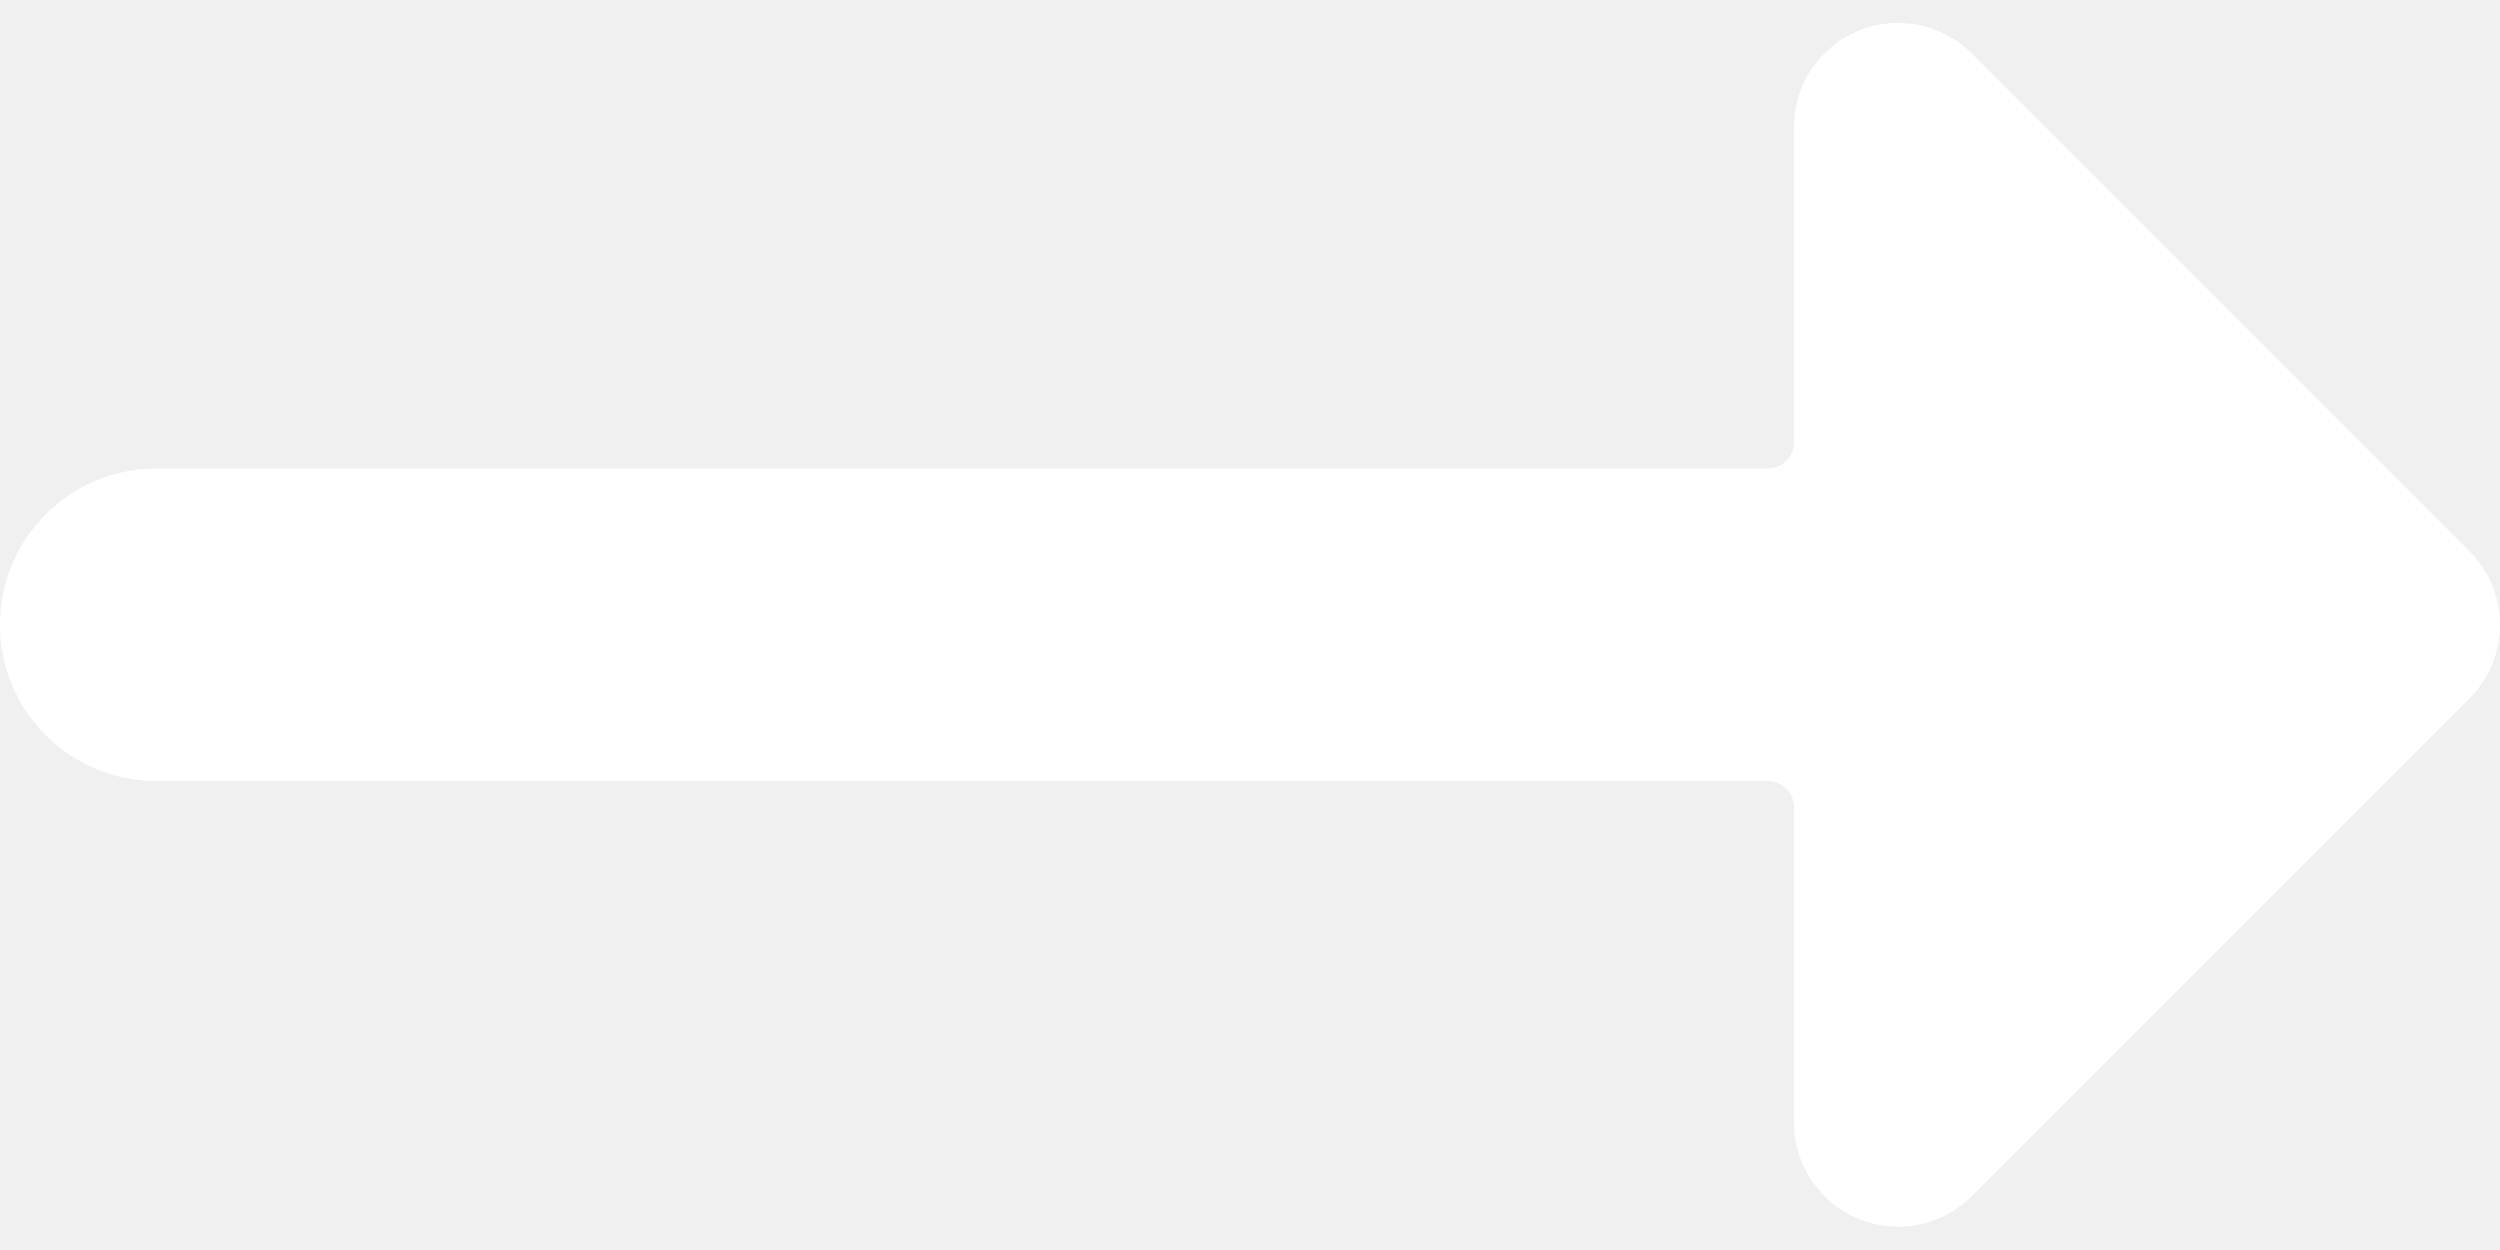
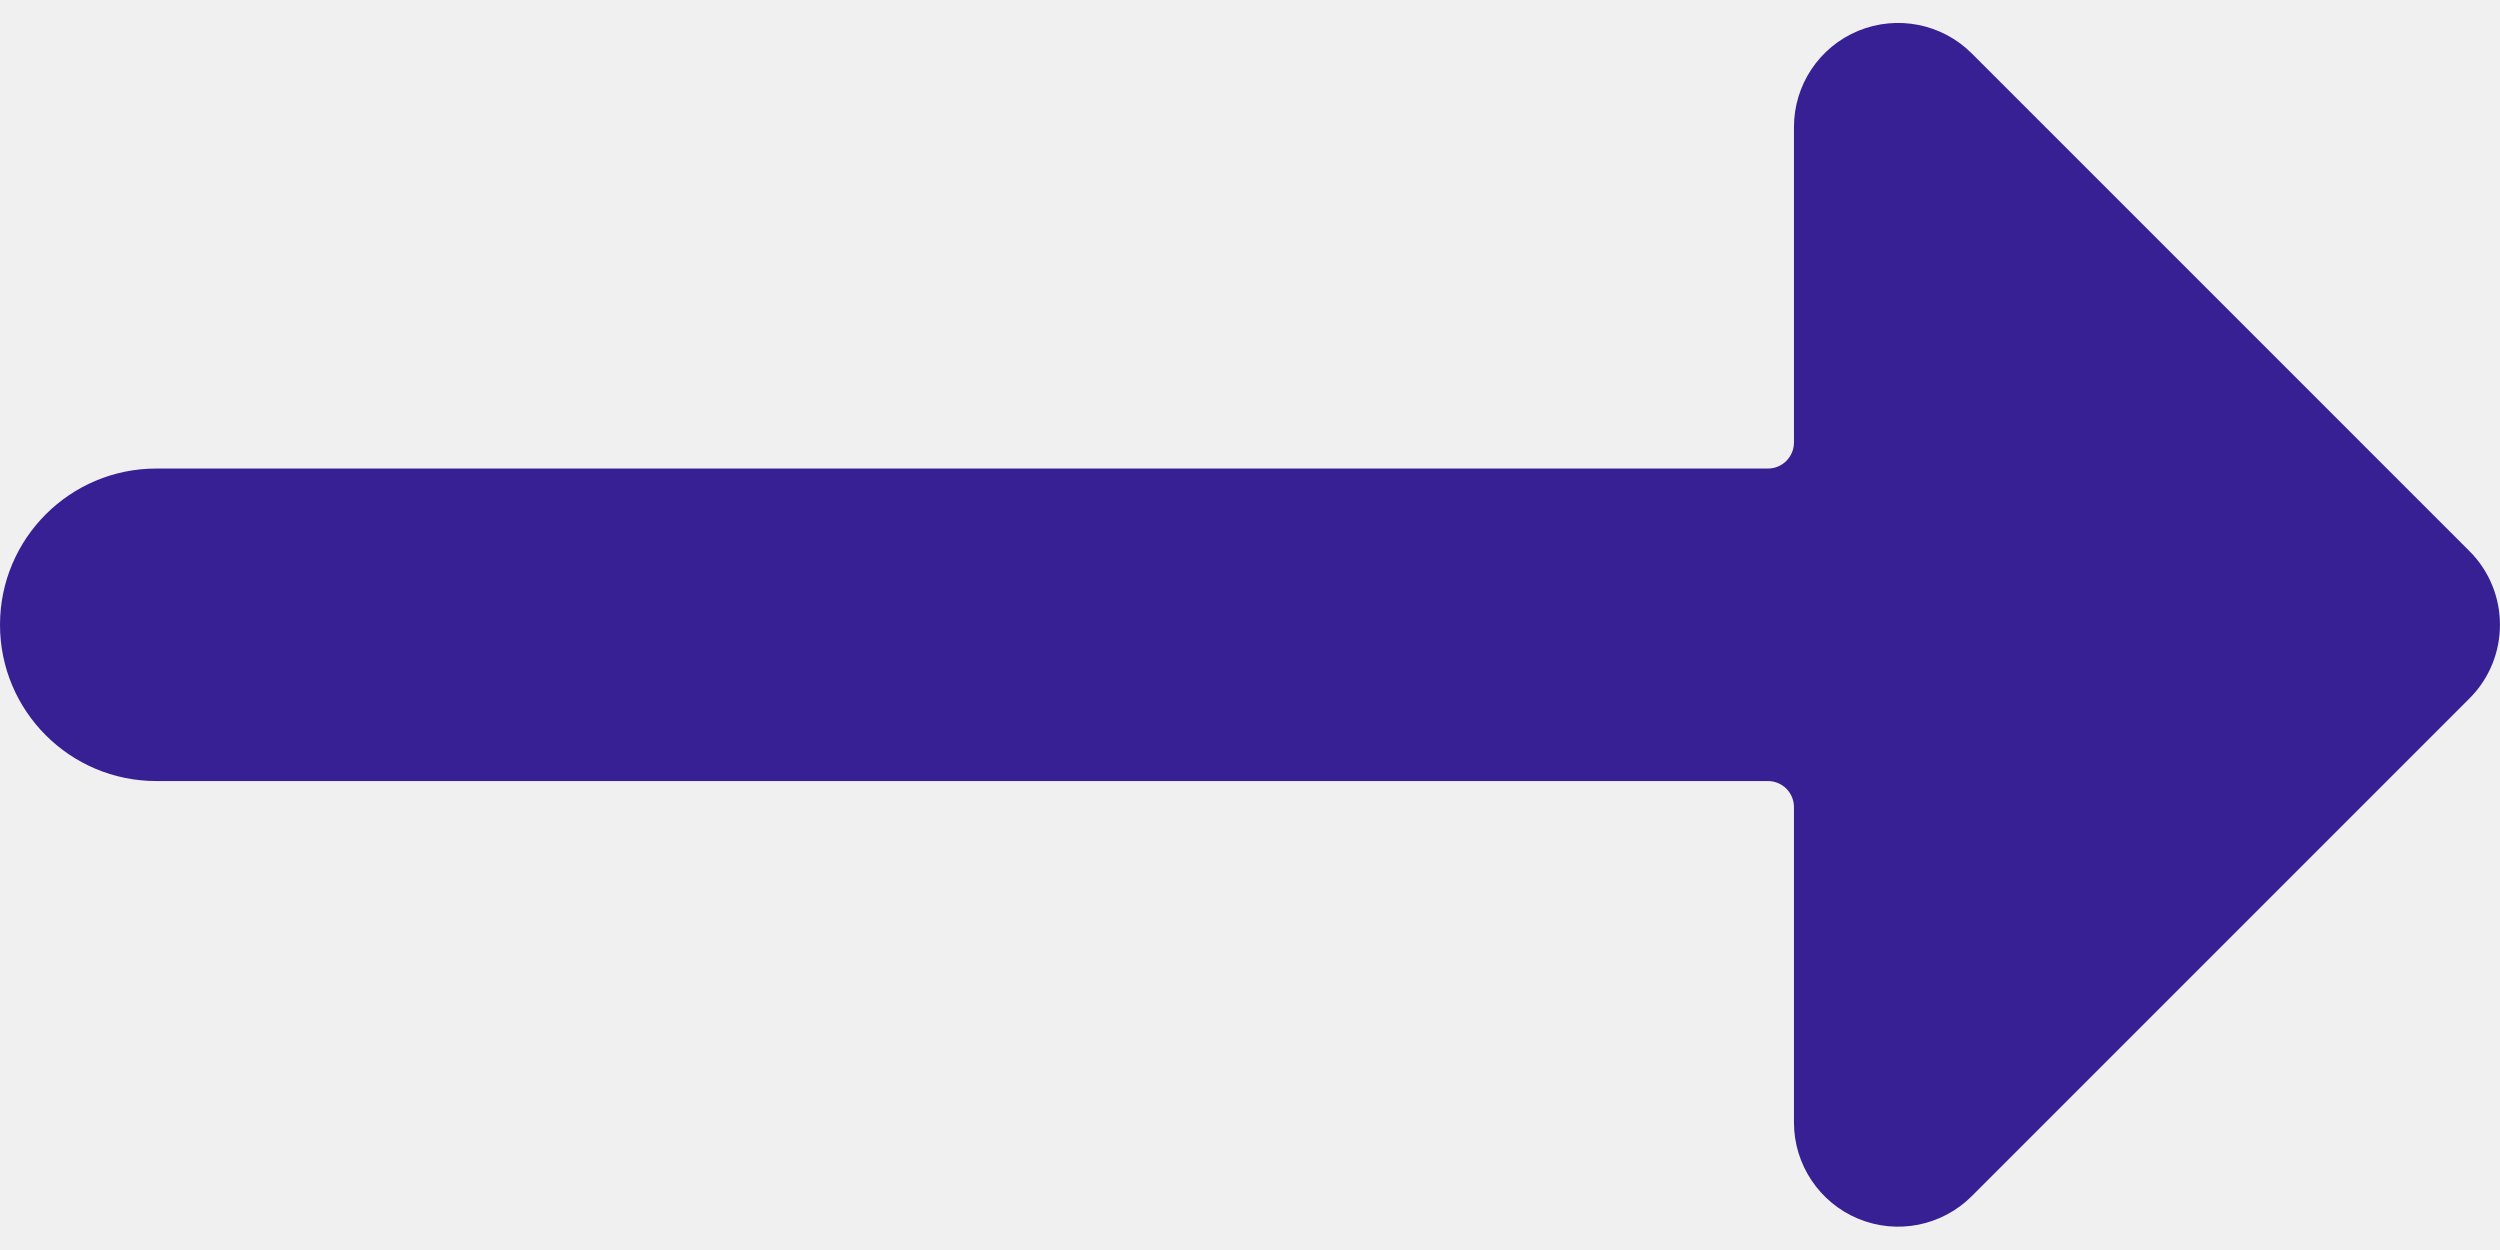
<svg xmlns="http://www.w3.org/2000/svg" height="12" viewBox="0 0 24 12" width="24">
-   <path d="m23.707 5.291-4.778-4.778c-.286-.286-.716-.371-1.09-.217-.374.155-.617.519-.617.924v3.028c0 .138-.112.25-.25.25h-15.472c-.828 0-1.5.672-1.5 1.5s.672 1.5 1.5 1.5h15.472c.138 0 .25.112.25.25v3.028c0.0.404.244.769.617.924.374.155.804.069 1.09-.217l4.778-4.778c.39-.39.39-1.024 0-1.414z" fill="#fff" />
+   <path d="m23.707 5.291-4.778-4.778c-.286-.286-.716-.371-1.09-.217-.374.155-.617.519-.617.924v3.028c0 .138-.112.25-.25.25h-15.472c-.828 0-1.5.672-1.5 1.5s.672 1.5 1.5 1.5h15.472c.138 0 .25.112.25.25v3.028c0.0.404.244.769.617.924.374.155.804.069 1.09-.217l4.778-4.778c.39-.39.39-1.024 0-1.414z" fill="#372094" />
</svg>
